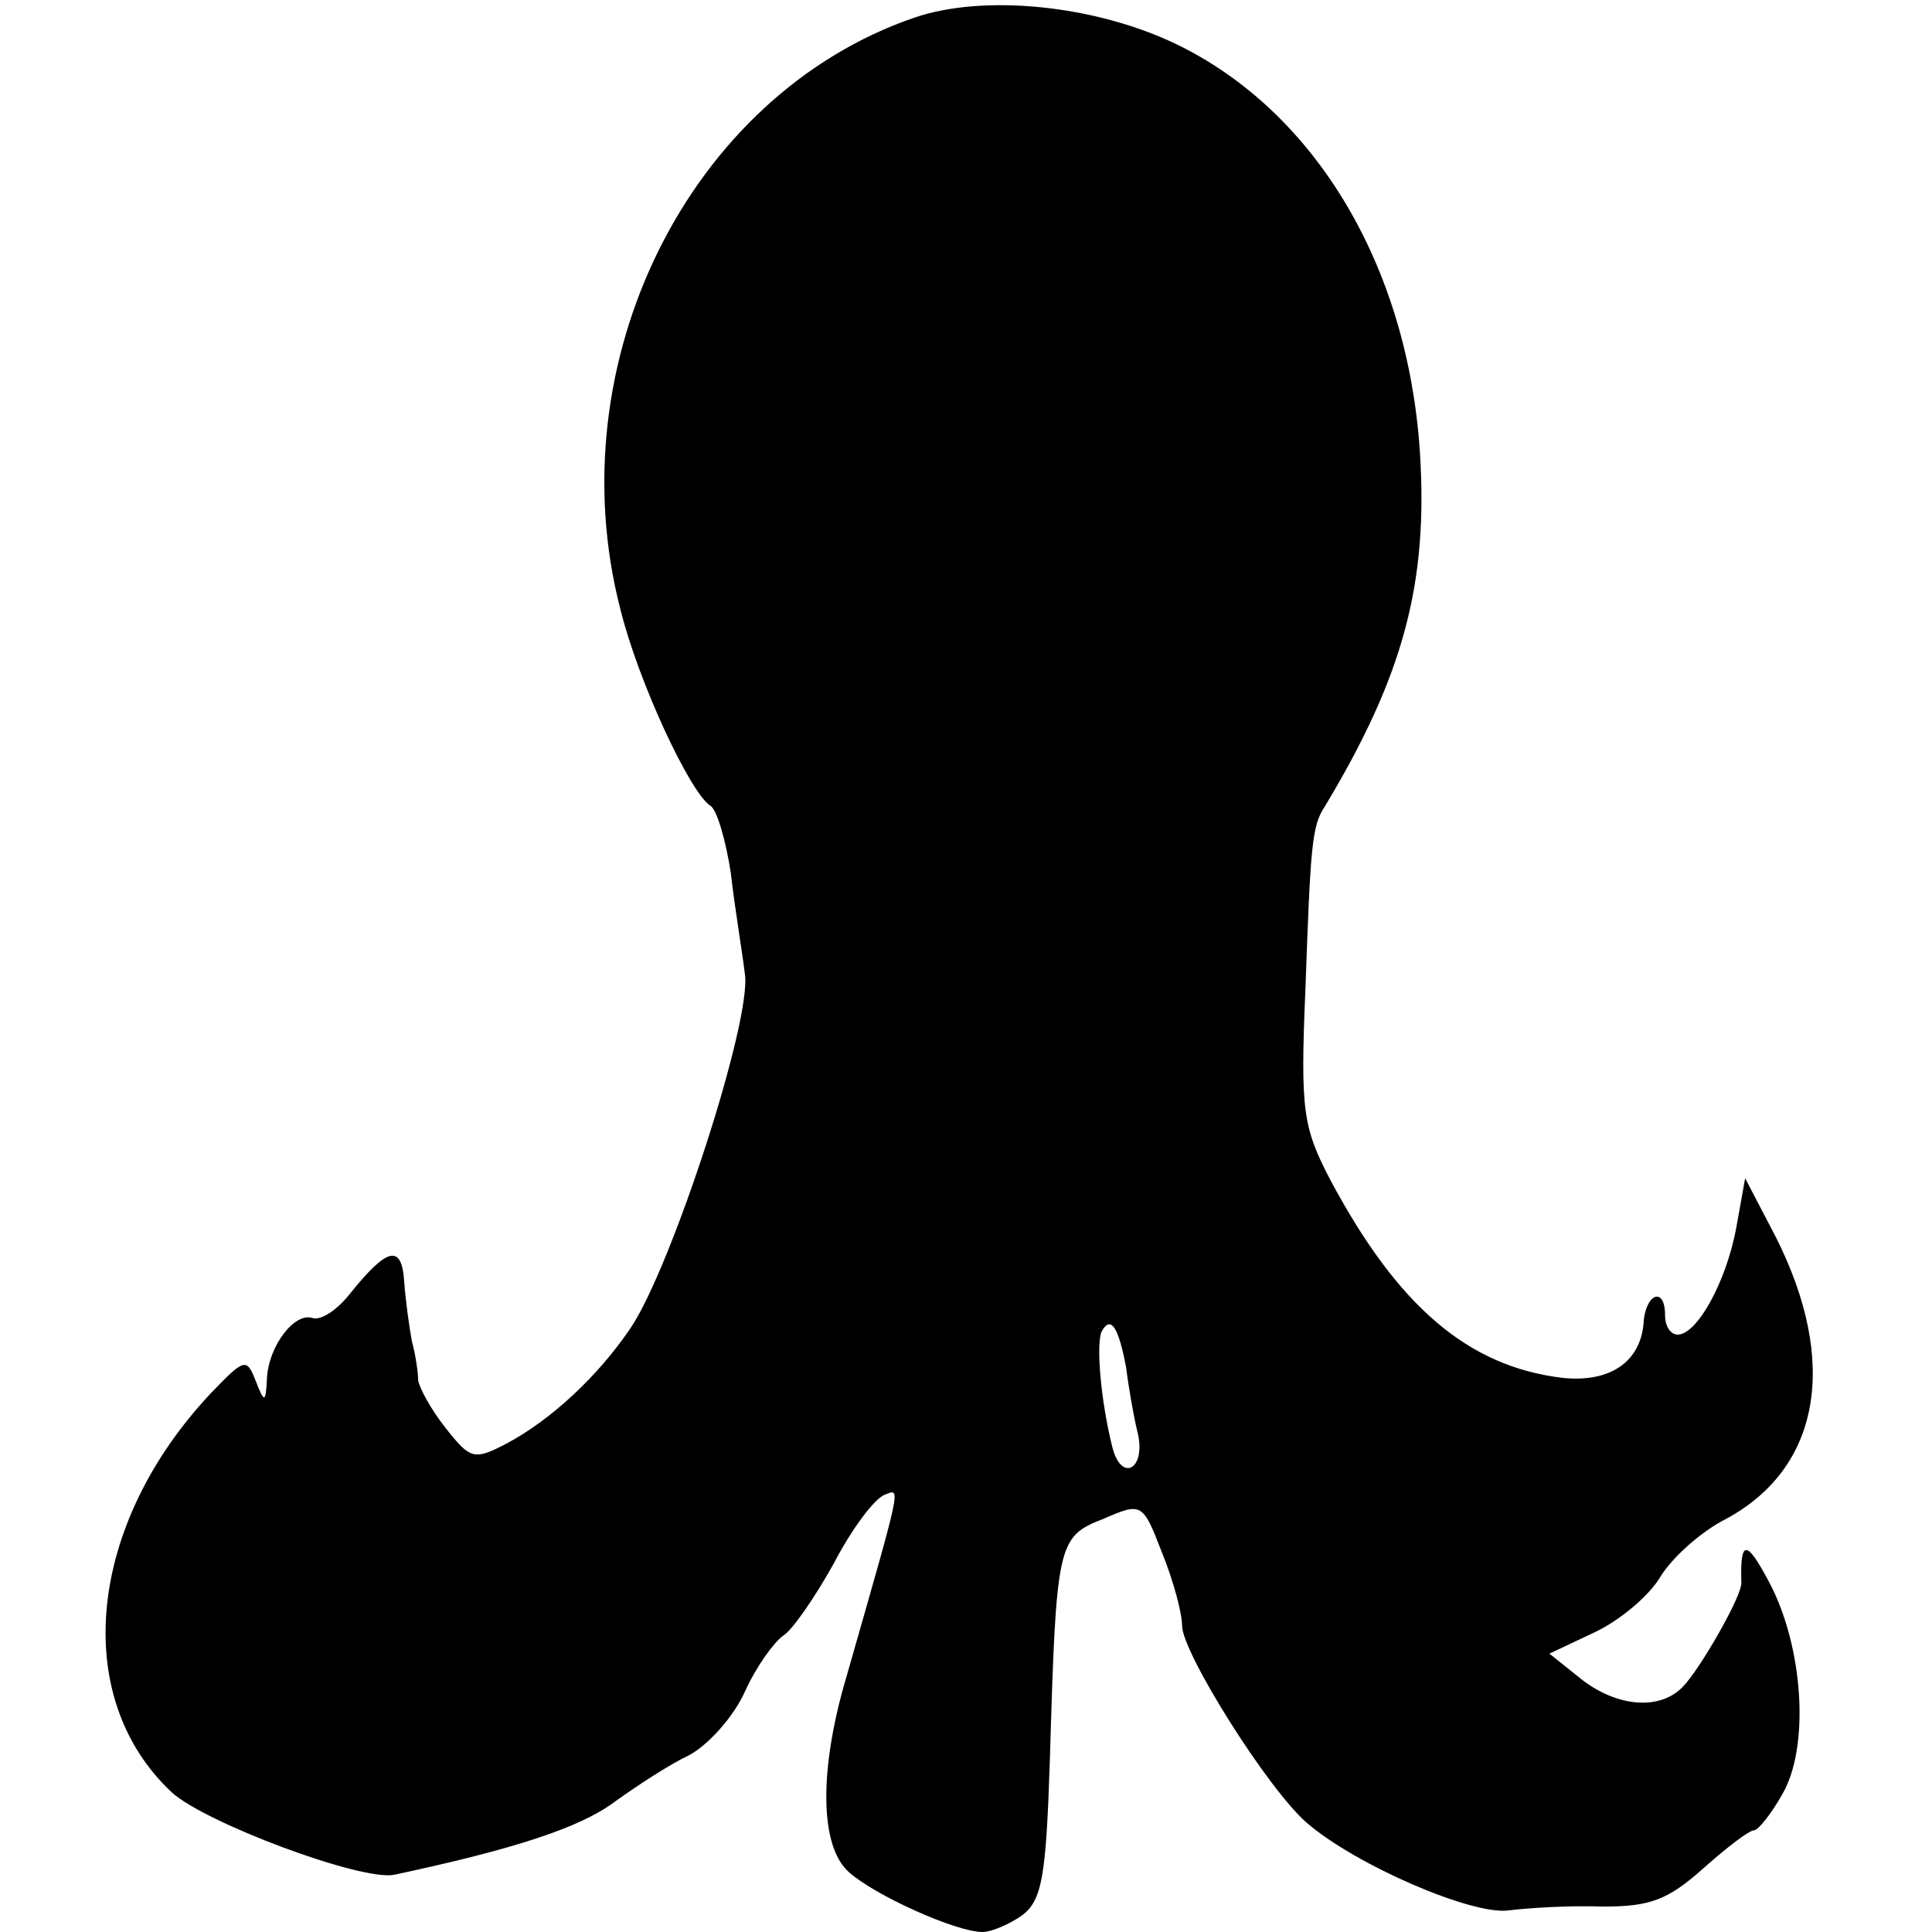
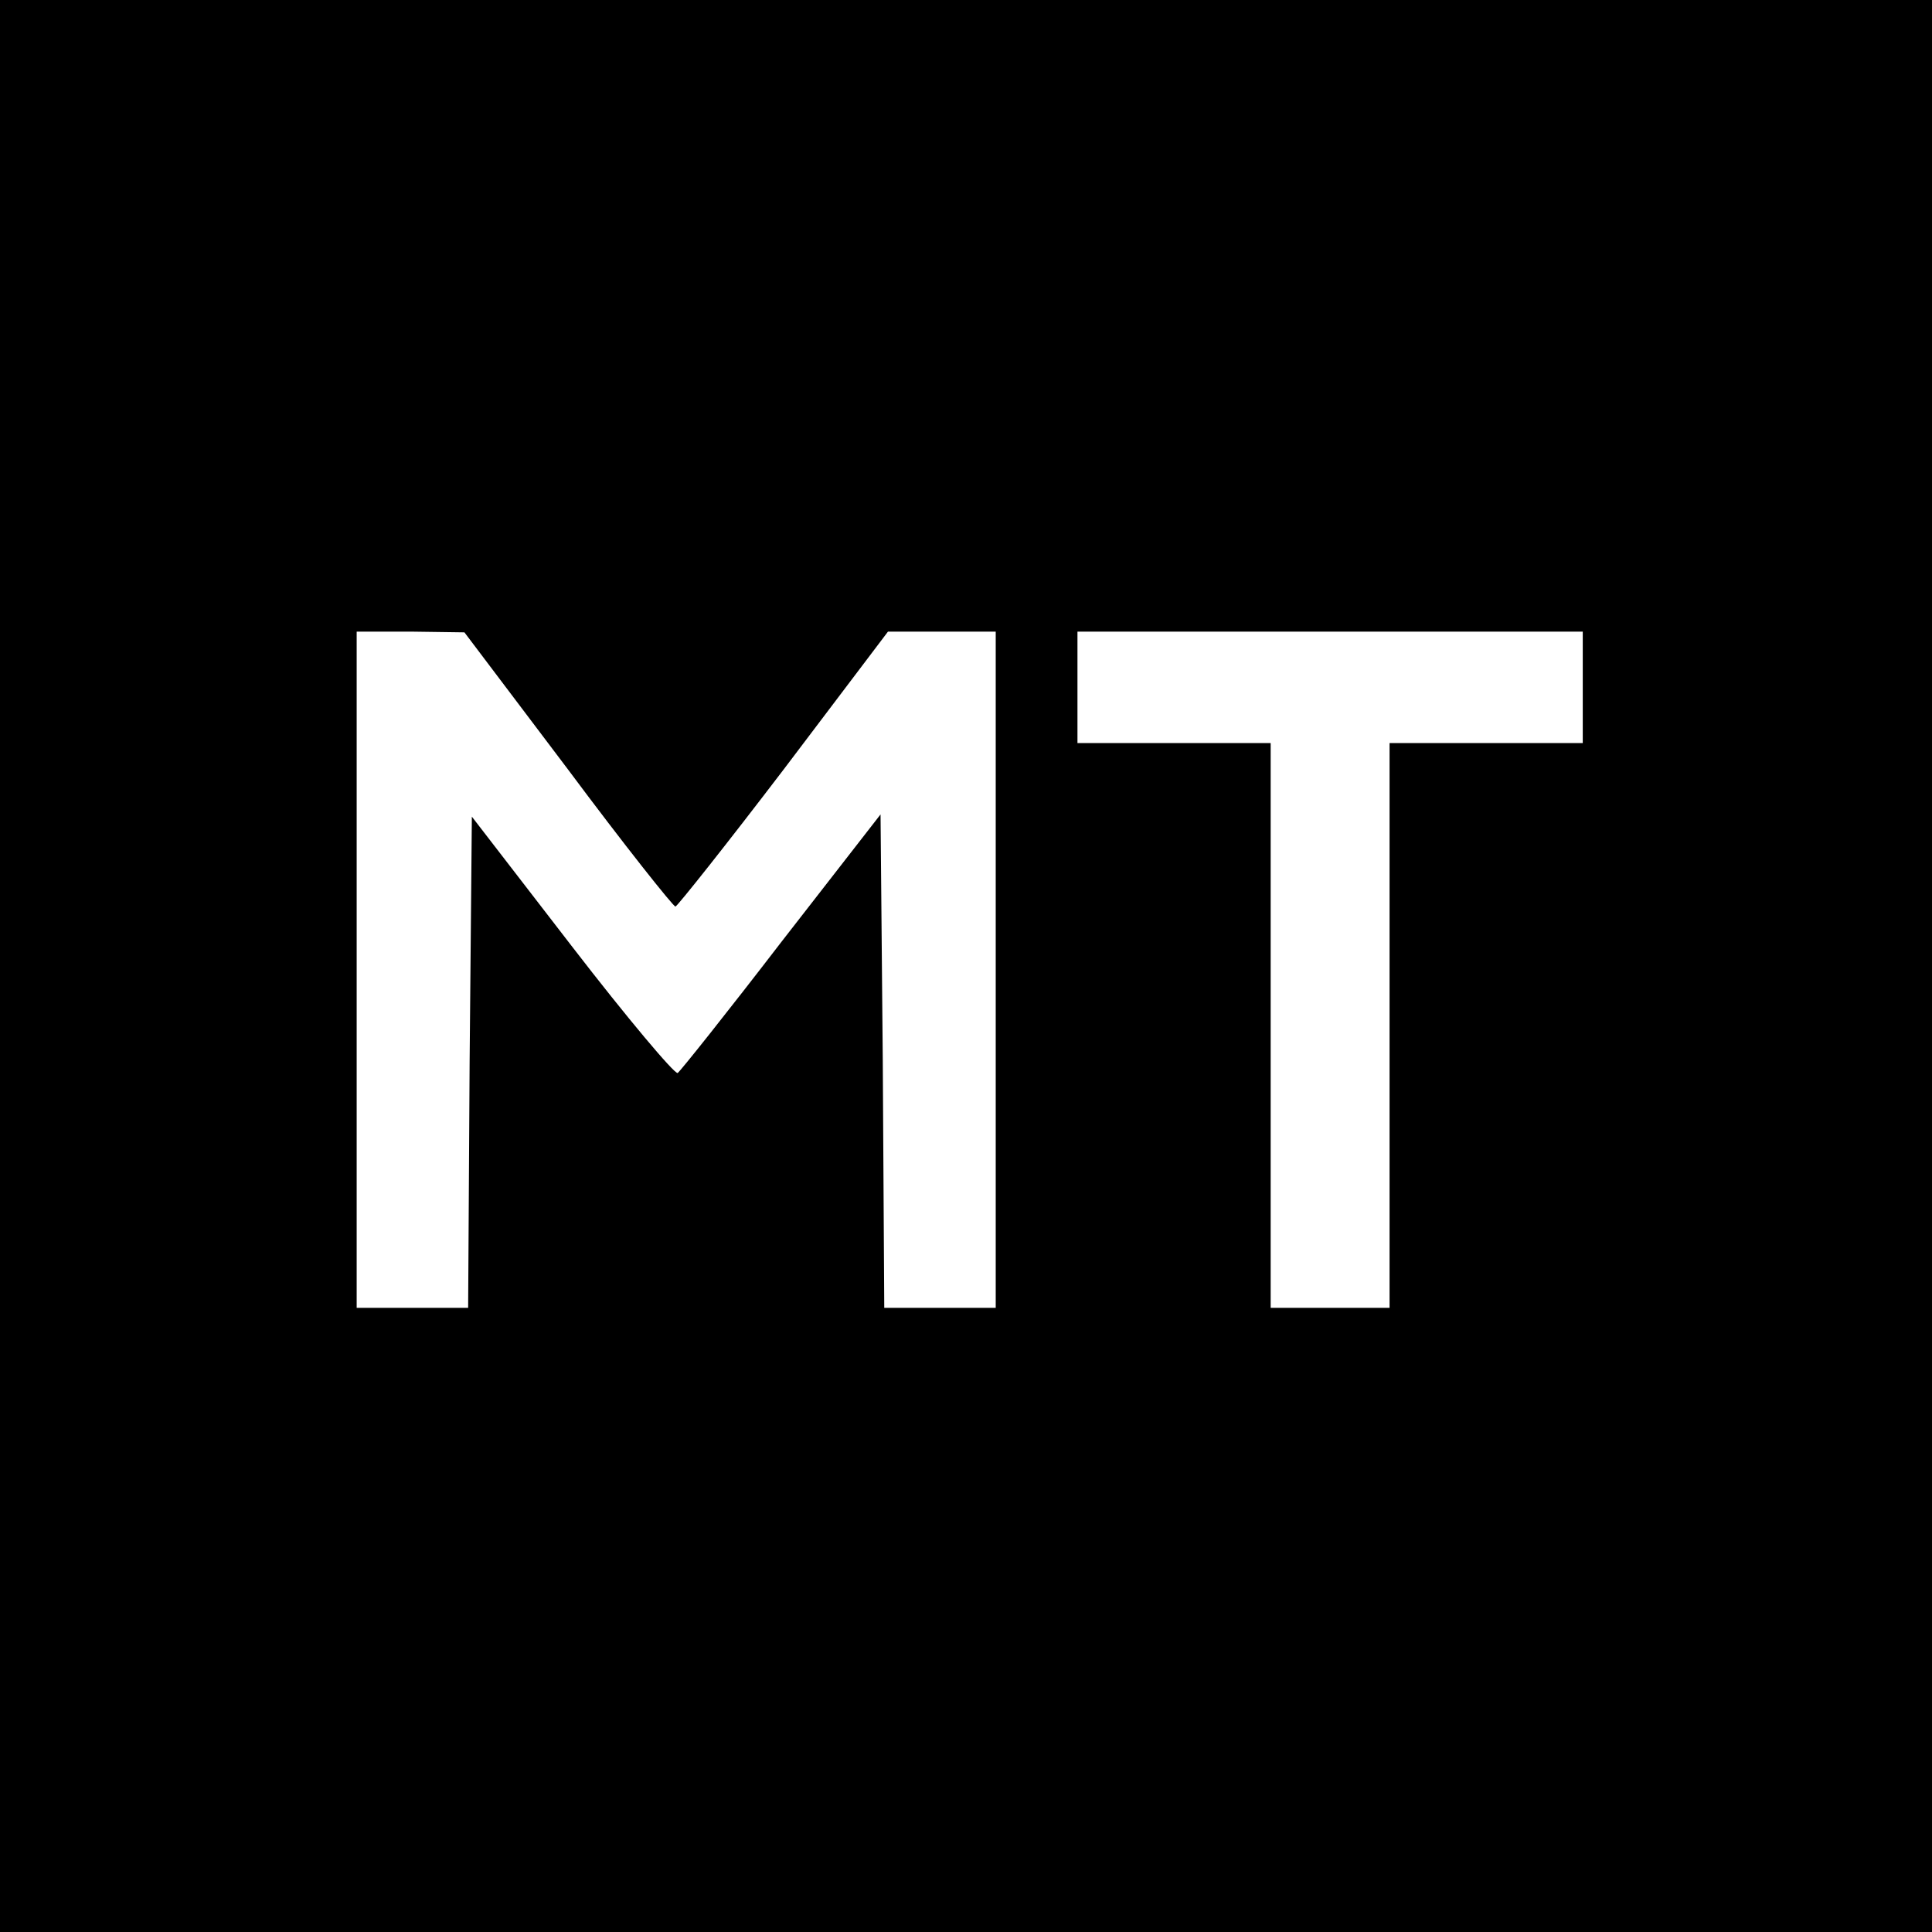
- <svg xmlns="http://www.w3.org/2000/svg" version="1.0" width="152pt" height="152pt" viewBox="0 0 152 152" preserveAspectRatio="xMidYMid meet">
-   <g transform="translate(0,152) scale(0.1,-0.1)" fill="#000000" stroke="none">
-     <path d="M719 1506 c-177 -61 -281 -271 -231 -465 14 -57 55 -145 71 -155 5 -3 12 -27 16 -53 3 -27 9 -62 11 -79 6 -36 -58 -232 -90 -279 -25 -37 -62 -72 -98 -91 -25 -13 -28 -12 -47 12 -12 15 -21 32 -22 38 0 6 -2 20 -5 31 -2 11 -5 32 -6 47 -2 29 -13 27 -42 -9 -10 -13 -23 -22 -30 -20 -14 5 -35 -22 -36 -48 -1 -19 -2 -19 -9 -1 -7 18 -9 17 -35 -10 -97 -103 -111 -239 -31 -314 26 -24 149 -70 175 -65 94 20 146 37 173 57 18 13 44 30 59 37 15 8 35 30 44 50 9 20 23 39 30 44 7 4 25 30 40 57 14 27 32 51 40 54 13 5 14 11 -30 -143 -22 -74 -21 -134 2 -154 20 -18 84 -47 105 -47 7 0 21 6 31 13 16 12 19 31 22 123 5 170 6 175 42 189 30 13 31 13 46 -26 9 -22 16 -48 16 -58 0 -21 67 -128 98 -155 38 -33 130 -73 159 -69 16 2 49 4 74 3 37 0 51 5 79 30 18 16 36 30 40 30 3 0 13 12 22 28 22 37 17 116 -10 167 -18 34 -23 34 -22 0 1 -10 -33 -69 -46 -82 -18 -19 -52 -16 -80 6 l-25 20 36 17 c19 9 42 28 51 43 9 15 32 36 52 46 74 40 89 123 39 222 l-24 46 -7 -39 c-8 -43 -31 -84 -46 -84 -6 0 -10 7 -10 15 0 24 -16 17 -17 -7 -3 -30 -27 -46 -64 -42 -74 9 -129 56 -182 155 -22 42 -24 55 -20 150 4 112 5 129 15 144 62 103 82 176 75 281 -10 145 -82 266 -191 319 -64 31 -152 40 -207 21z m167 -1062 c2 -16 6 -39 9 -51 7 -29 -13 -40 -20 -11 -9 36 -13 82 -8 91 7 12 13 3 19 -29z" />
+ <svg xmlns="http://www.w3.org/2000/svg" version="1.0" width="260pt" height="260pt" viewBox="0 0 260 260" preserveAspectRatio="xMidYMid meet">
+   <g transform="translate(0,260) scale(0.1,-0.1)" fill="#000000" stroke="none">
+     <path d="M0 1300 l0 -1300 1300 0 1300 0 0 1300 0 1300 -1300 0 -1300 0 0 -1300z m764 265 c76 -102 142 -185 145 -185 3 1 69 84 146 185 l140 185 73 0 72 0 0 -455 0 -455 -75 0 -75 0 -2 332 -3 332 -133 -171 c-73 -95 -136 -174 -140 -177 -4 -2 -68 74 -142 170 l-135 175 -3 -330 -2 -331 -75 0 -75 0 0 455 0 455 73 0 72 -1 139 -184z m1366 110 l0 -75 -130 0 -130 0 0 -380 0 -380 -80 0 -80 0 0 380 0 380 -130 0 -130 0 0 75 0 75 340 0 340 0 0 -75z" />
  </g>
</svg>
